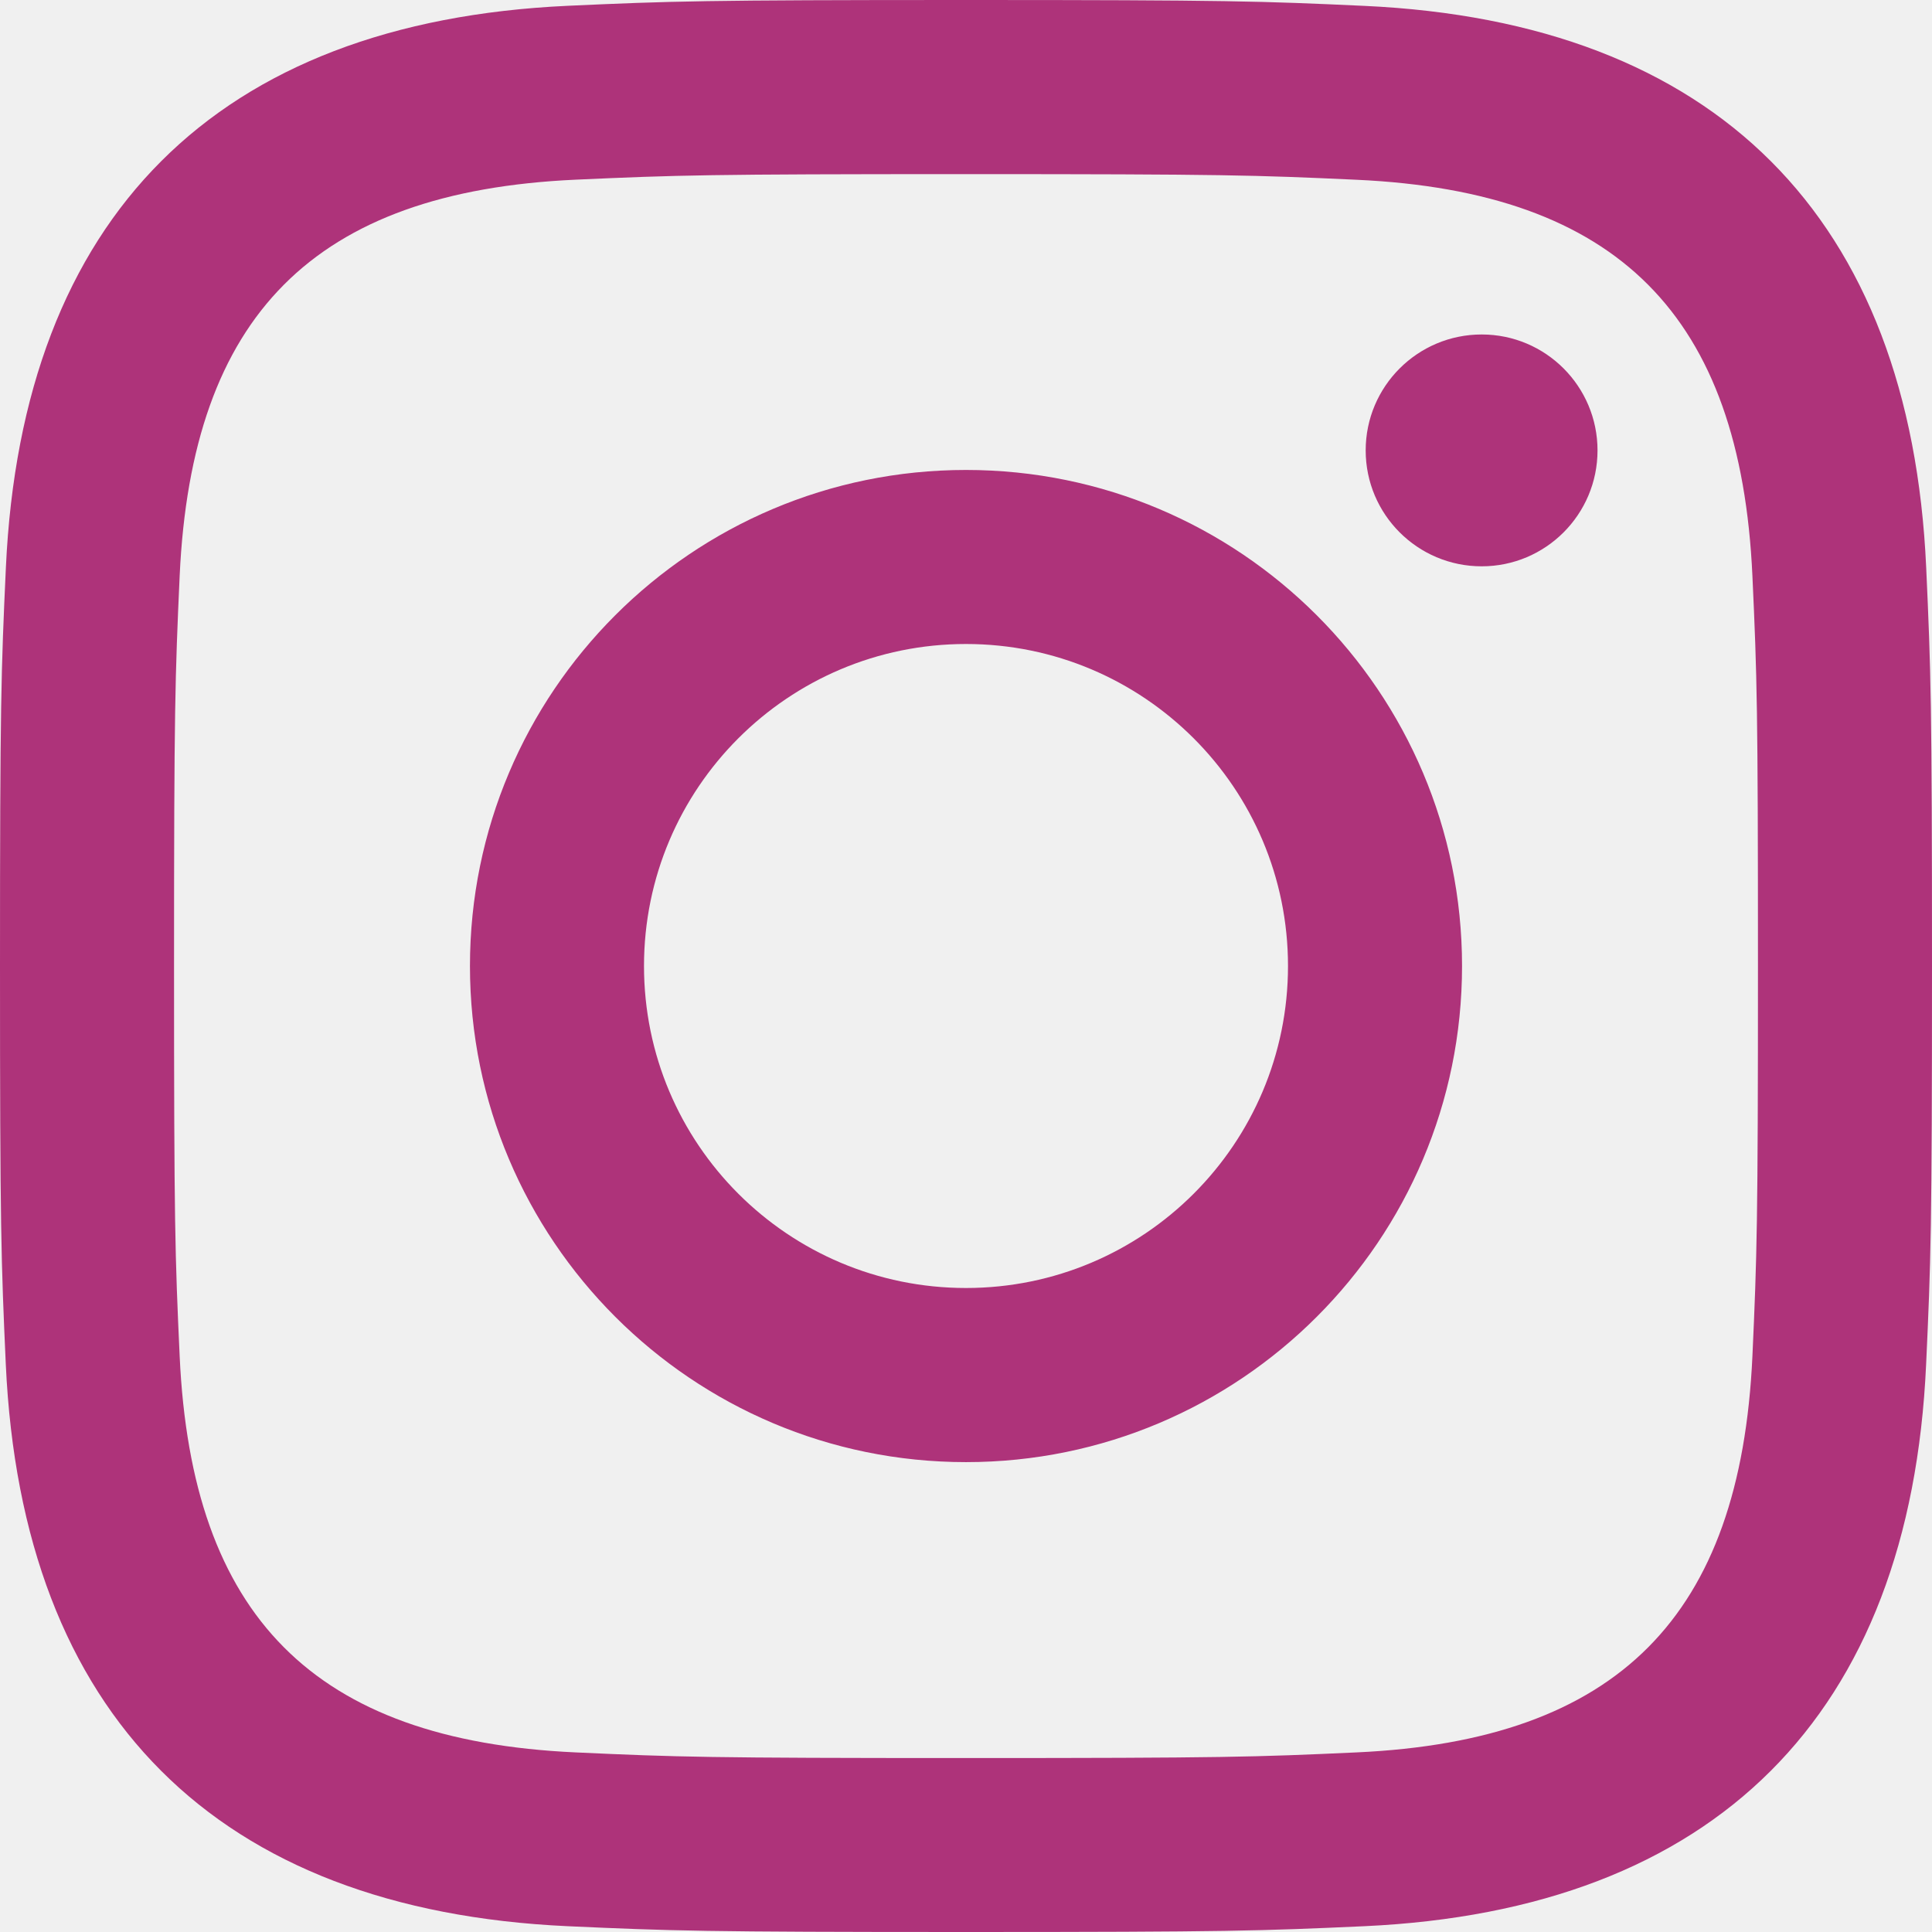
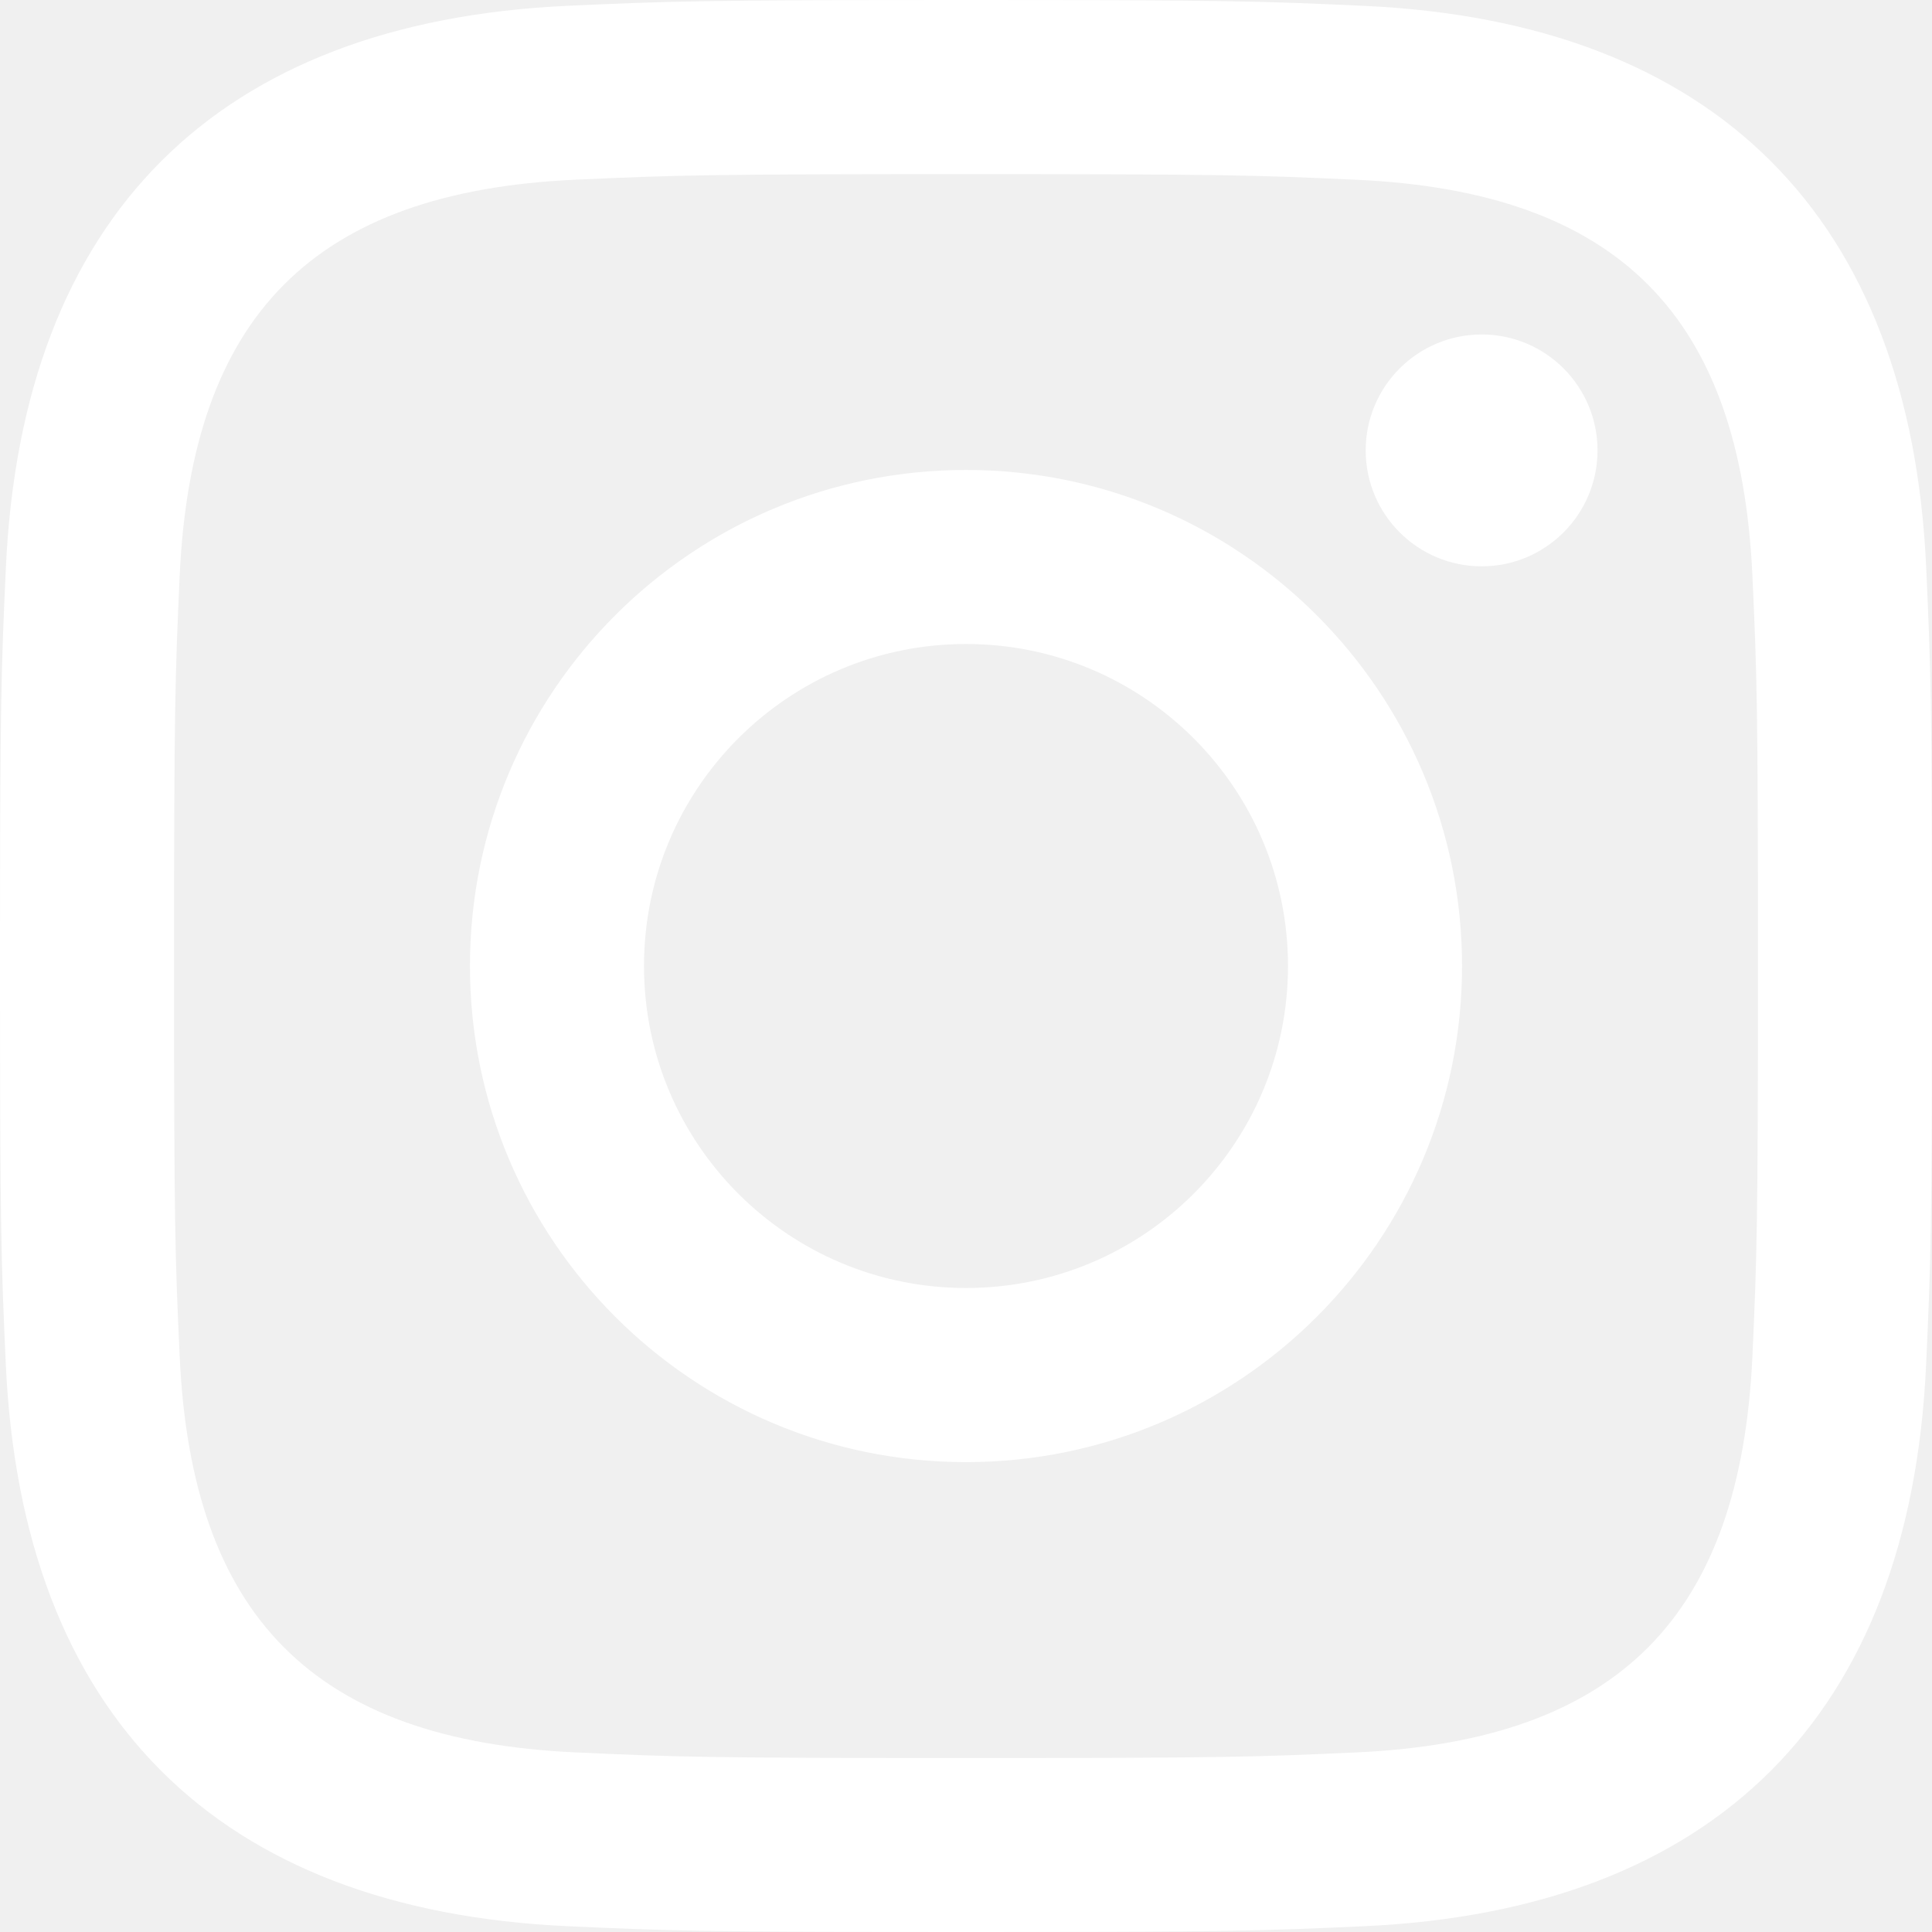
- <svg xmlns="http://www.w3.org/2000/svg" width="24" height="24" fill="#AE337A" viewBox="0 0 24 24">
+ <svg xmlns="http://www.w3.org/2000/svg" width="24" height="24" fill="#fff" viewBox="0 0 24 24">
  <path d="M12 2.163c3.204 0 3.584.012 4.85.07 3.252.148 4.771 1.691 4.919 4.919.058 1.265.069 1.645.069 4.849 0 3.205-.012 3.584-.069 4.849-.149 3.225-1.664 4.771-4.919 4.919-1.266.058-1.644.07-4.85.07-3.204 0-3.584-.012-4.849-.07-3.26-.149-4.771-1.699-4.919-4.92-.058-1.265-.07-1.644-.07-4.849 0-3.204.013-3.583.07-4.849.149-3.227 1.664-4.771 4.919-4.919 1.266-.057 1.645-.069 4.849-.069zm0-2.163c-3.259 0-3.667.014-4.947.072-4.358.2-6.78 2.618-6.98 6.98-.059 1.281-.073 1.689-.073 4.948 0 3.259.014 3.668.072 4.948.2 4.358 2.618 6.78 6.98 6.98 1.281.058 1.689.072 4.948.072 3.259 0 3.668-.014 4.948-.072 4.354-.2 6.782-2.618 6.979-6.98.059-1.28.073-1.689.073-4.948 0-3.259-.014-3.667-.072-4.947-.196-4.354-2.617-6.78-6.979-6.98-1.281-.059-1.69-.073-4.949-.073zm0 5.838c-3.403 0-6.162 2.759-6.162 6.162s2.759 6.163 6.162 6.163 6.162-2.759 6.162-6.163c0-3.403-2.759-6.162-6.162-6.162zm0 10.162c-2.209 0-4-1.79-4-4 0-2.209 1.791-4 4-4s4 1.791 4 4c0 2.21-1.791 4-4 4zm6.406-11.845c-.796 0-1.441.645-1.441 1.44s.645 1.44 1.441 1.44c.795 0 1.439-.645 1.439-1.44s-.644-1.44-1.439-1.44z" />
</svg>
